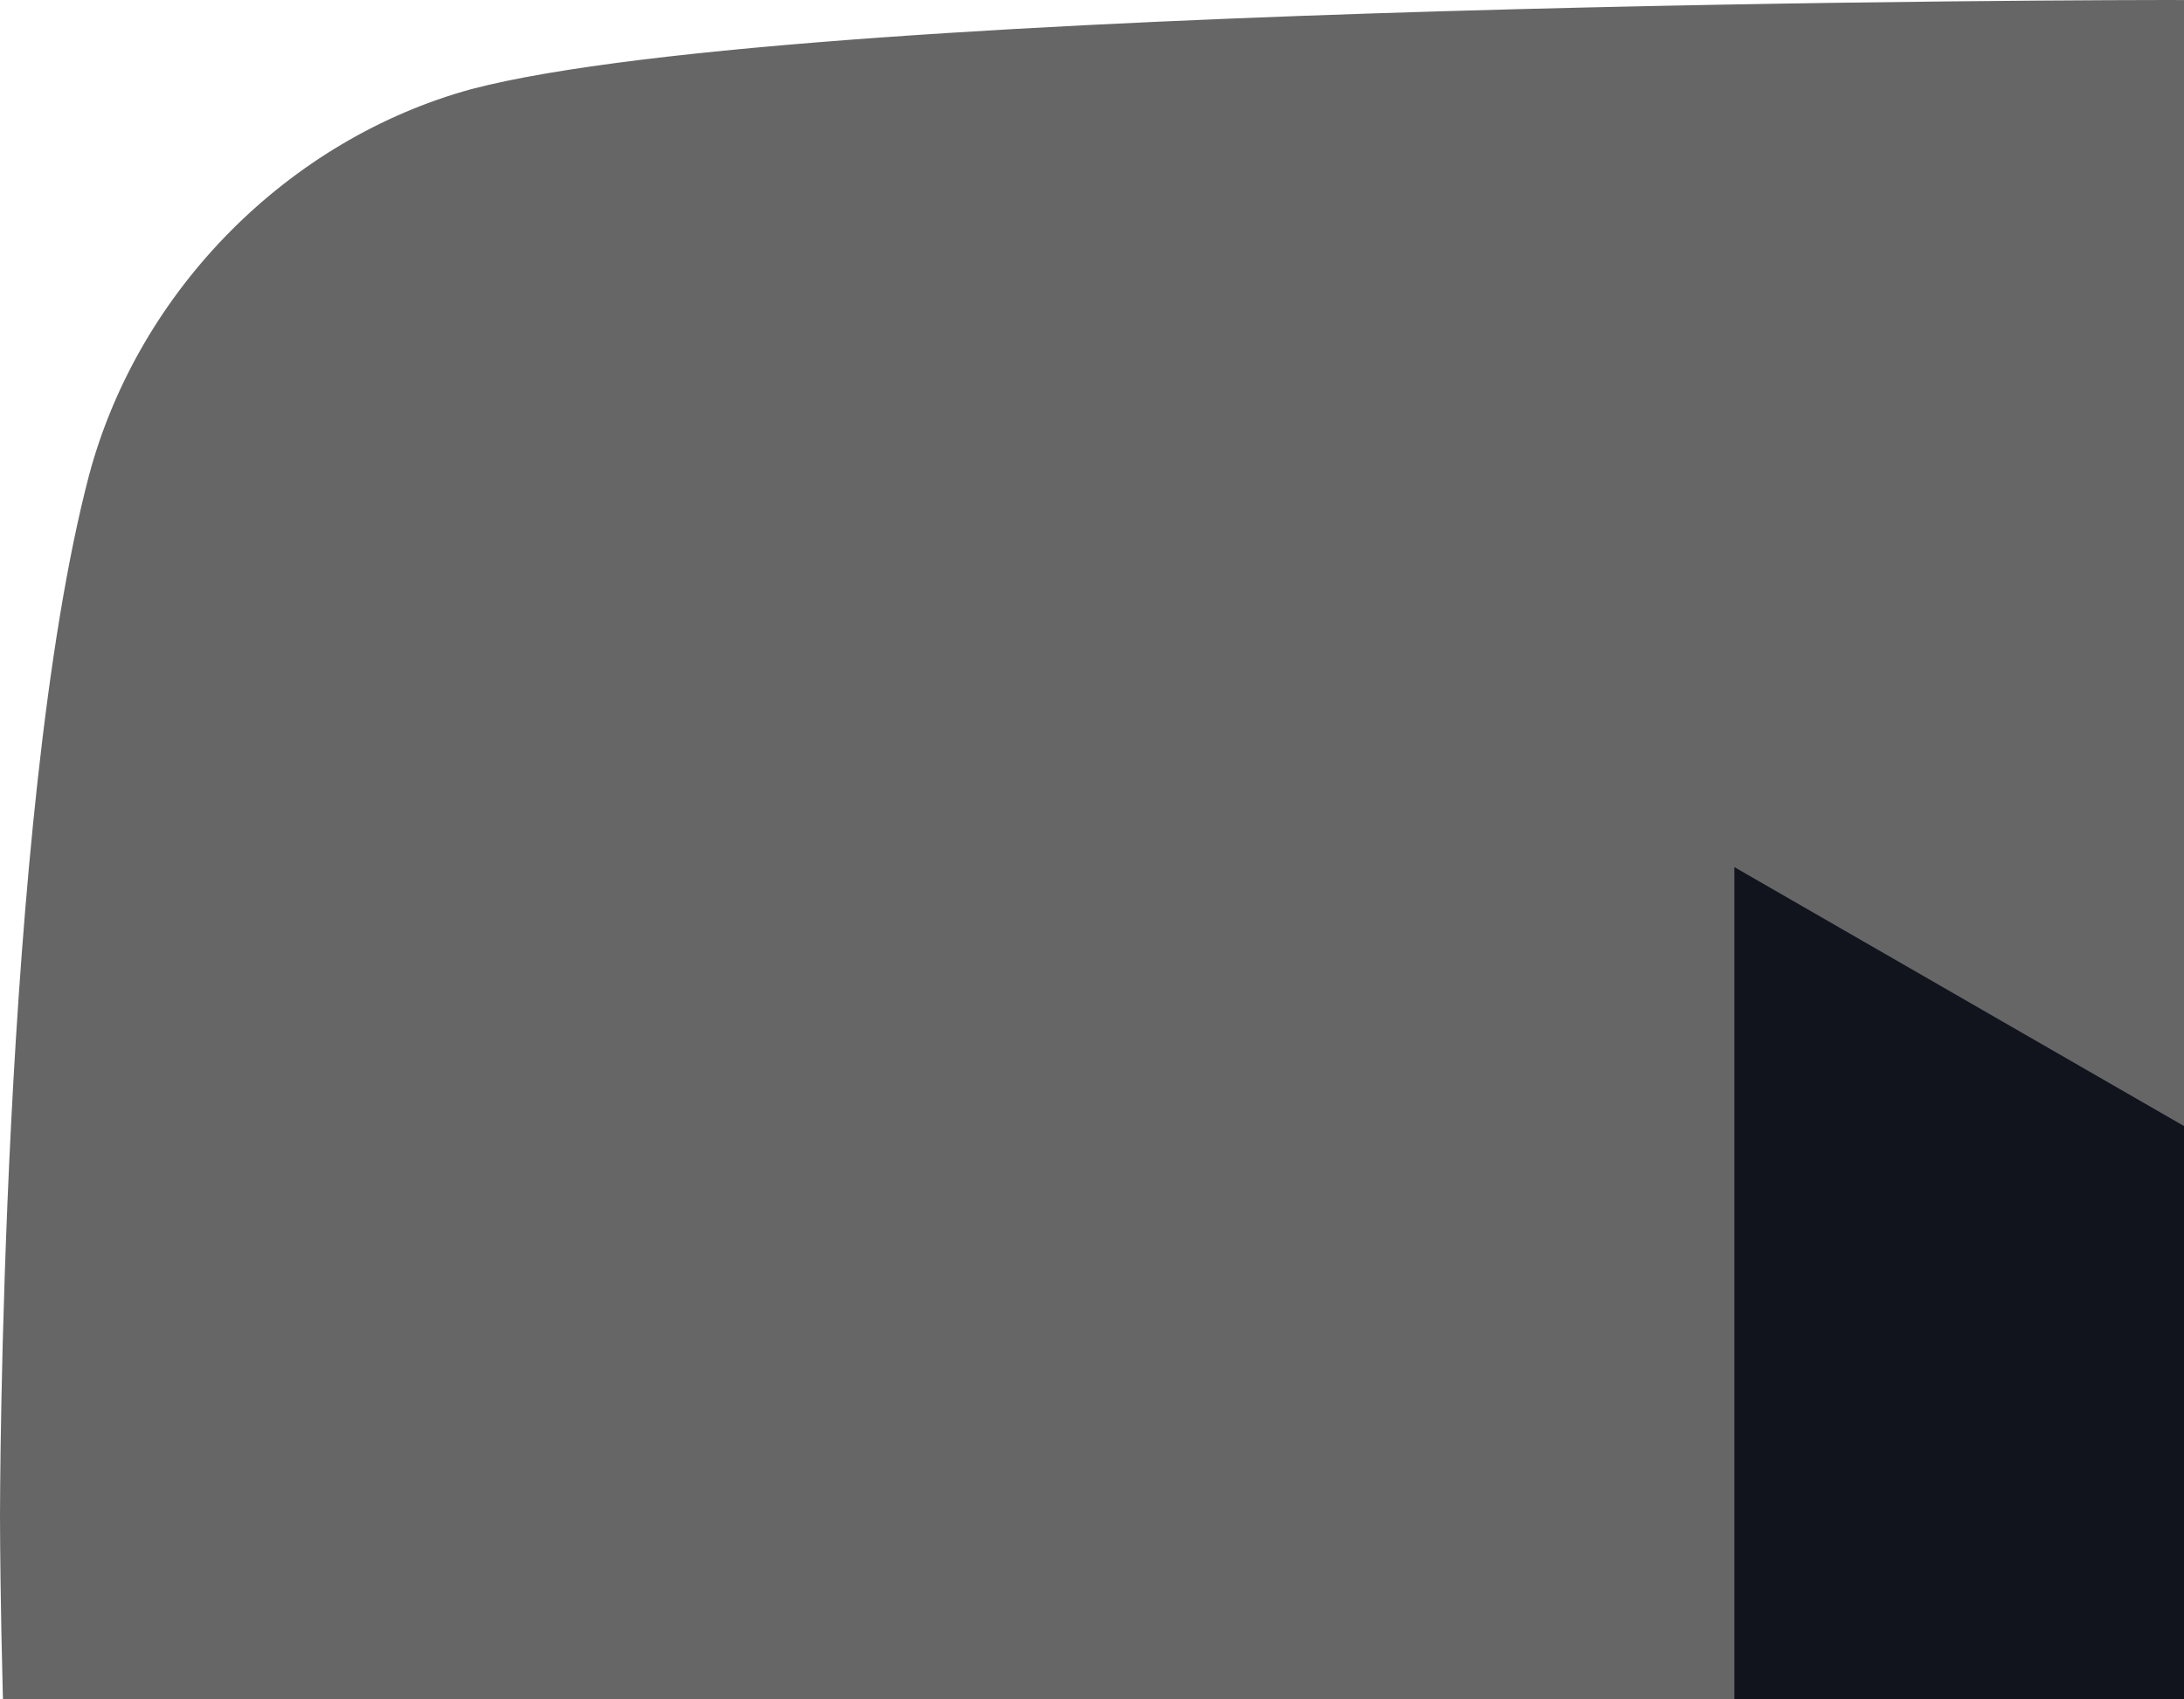
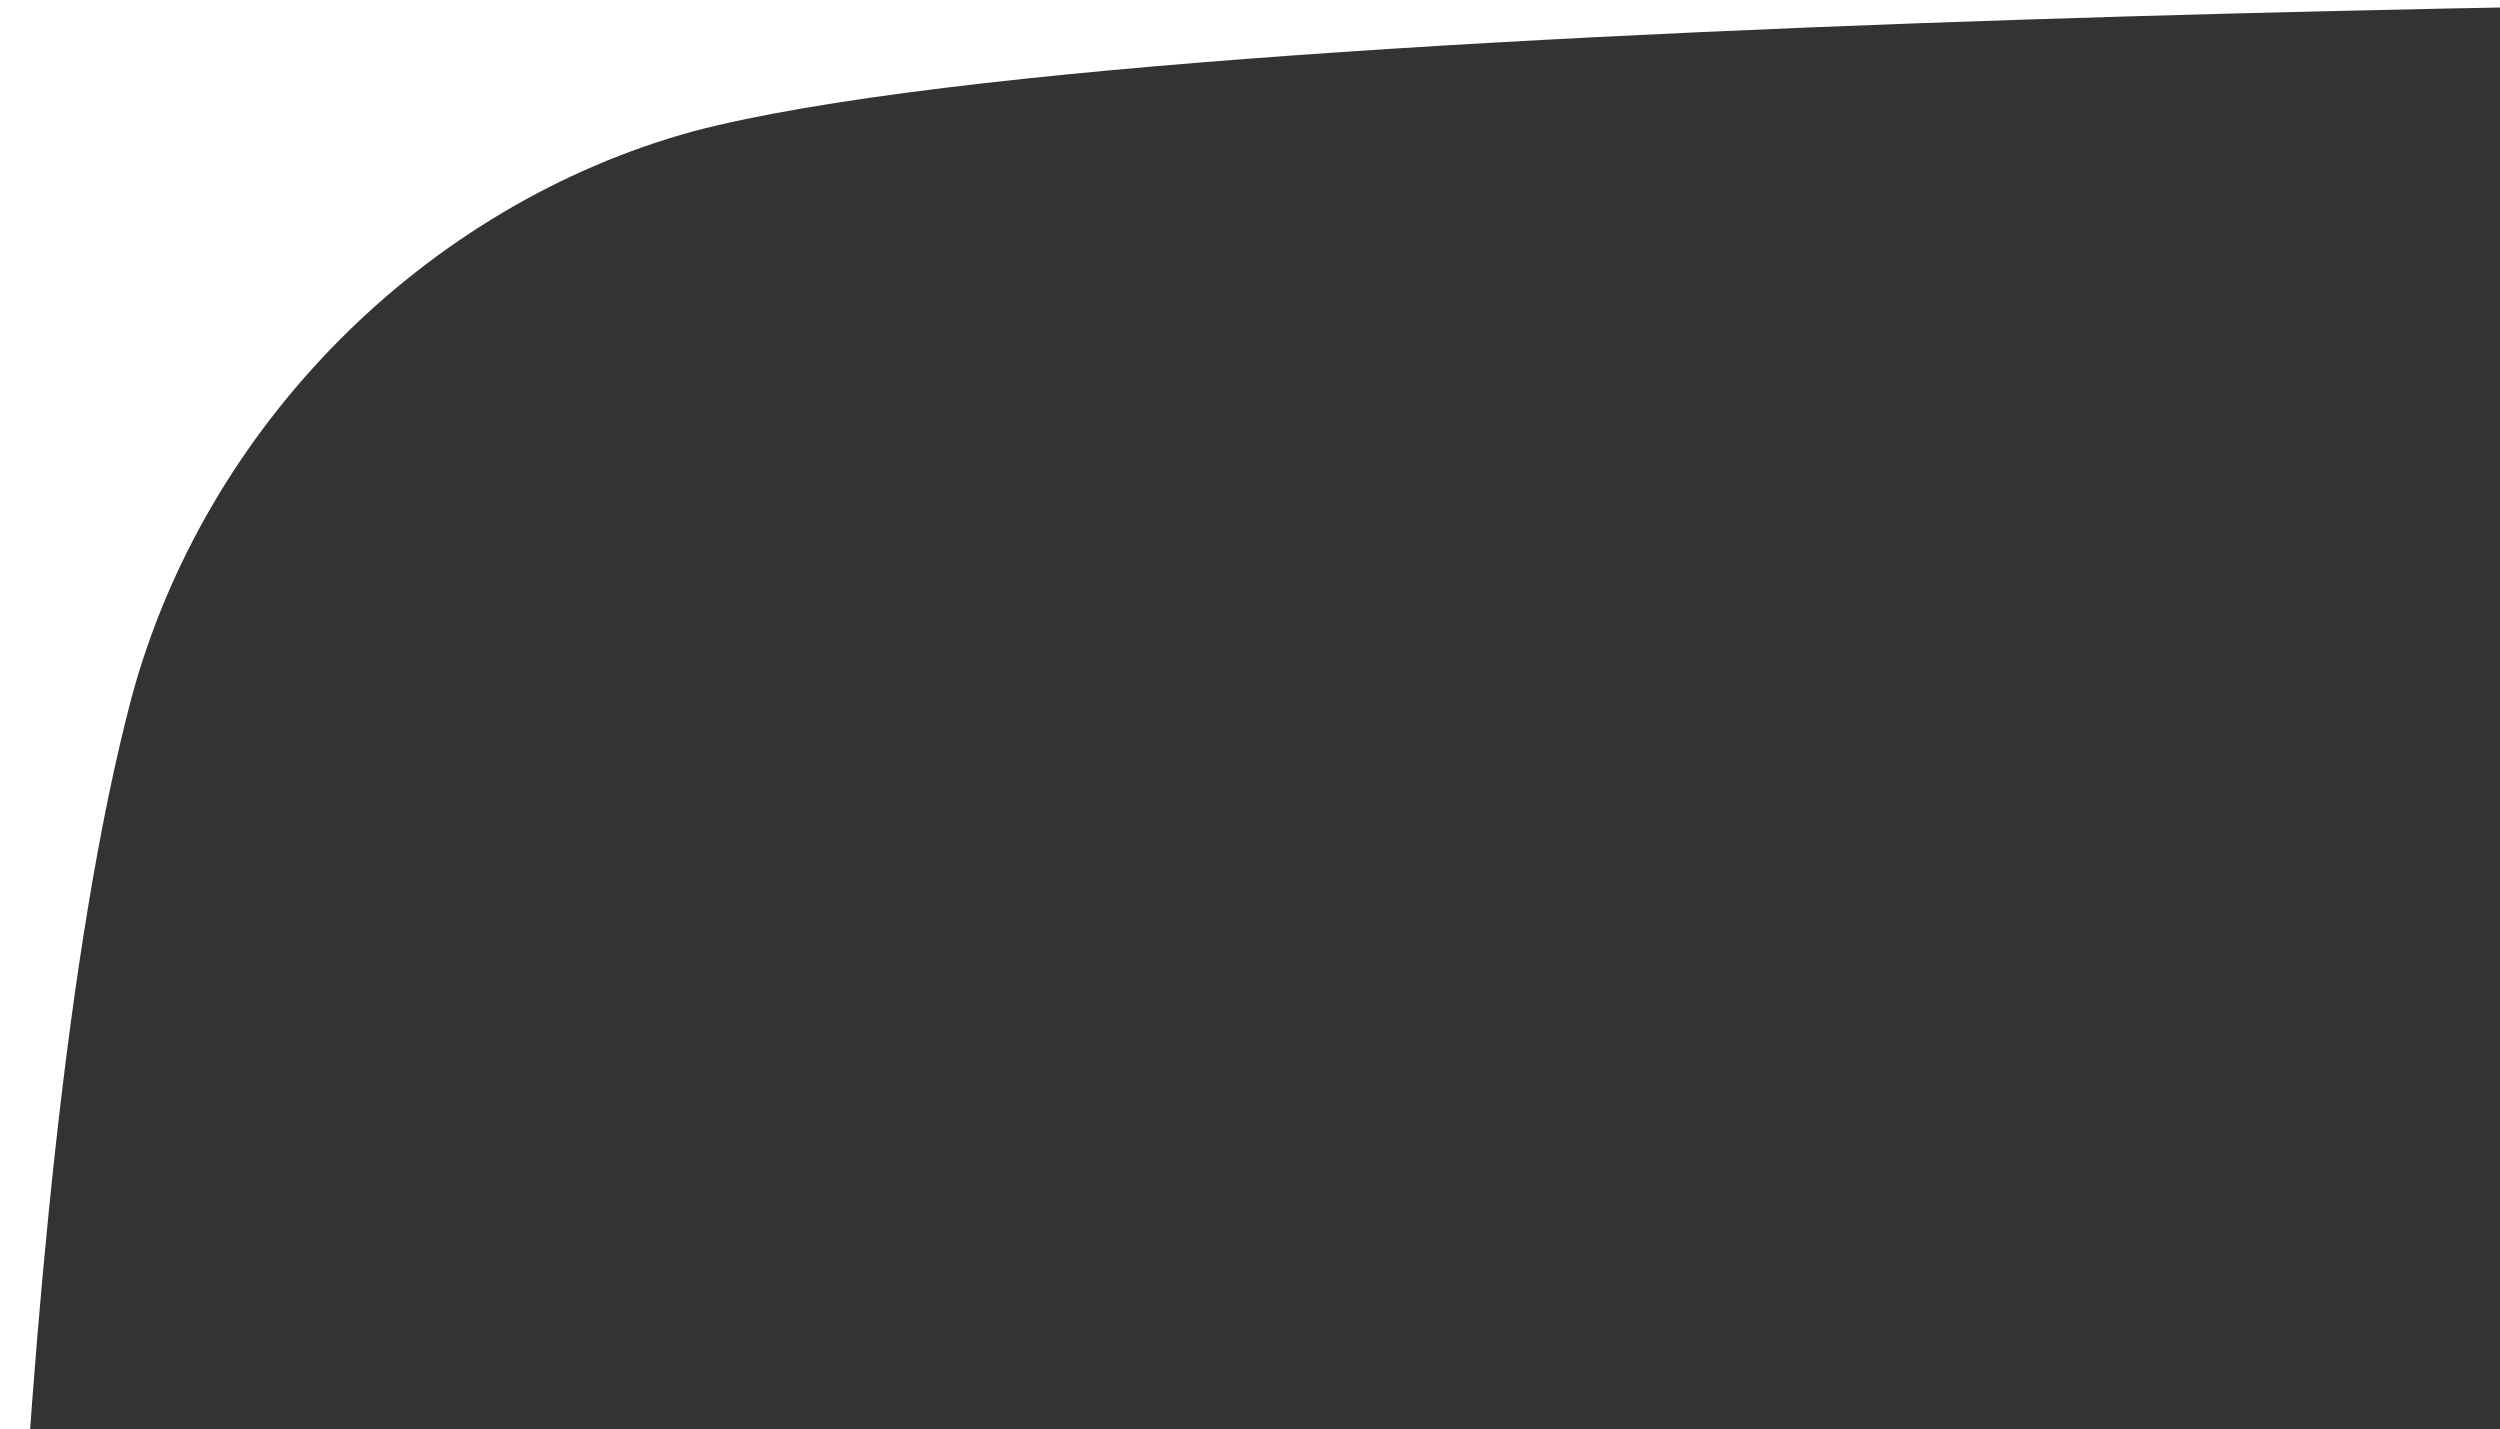
- <svg xmlns="http://www.w3.org/2000/svg" version="1.1" id="Layer_1" x="0" y="0" viewbox="-20 -20 100 100" xml:space="preserve" width="36" height="28">
+ <svg xmlns="http://www.w3.org/2000/svg" version="1.1" id="Layer_1" x="0" y="0" viewbox="0 0 66 50" xml:space="preserve" width="28" height="16">
  <style type="text/css" id="style3">
</style>
  <g id="g5" transform="scale(.58824)">
-     <path d="M118.9 13.3c-1.4-5.2-5.5-9.3-10.7-10.7C98.7 0 60.7 0 60.7 0s-38 0-47.5 2.5C8.1 3.9 3.9 8.1 2.5 13.3 0 22.8 0 42.5 0 42.5s0 19.8 2.5 29.2C3.9 76.9 8 81 13.2 82.4 22.8 85 60.7 85 60.7 85s38 0 47.5-2.5c5.2-1.4 9.3-5.5 10.7-10.7 2.5-9.5 2.5-29.2 2.5-29.2s.1-19.8-2.5-29.3z" id="path7" fill="#666" />
+     <path d="M118.9 13.3c-1.4-5.2-5.5-9.3-10.7-10.7C98.7 0 60.7 0 60.7 0s-38 0-47.5 2.5C8.1 3.9 3.9 8.1 2.5 13.3 0 22.8 0 42.5 0 42.5s0 19.8 2.5 29.2C3.9 76.9 8 81 13.2 82.4 22.8 85 60.7 85 60.7 85s38 0 47.5-2.5c5.2-1.4 9.3-5.5 10.7-10.7 2.5-9.5 2.5-29.2 2.5-29.2s.1-19.8-2.5-29.3z" id="path7" fill="#333" />
    <path id="polygon9" fill="#11141d" d="M80.2 42.5L48.6 24.3v36.4z" />
  </g>
</svg>
